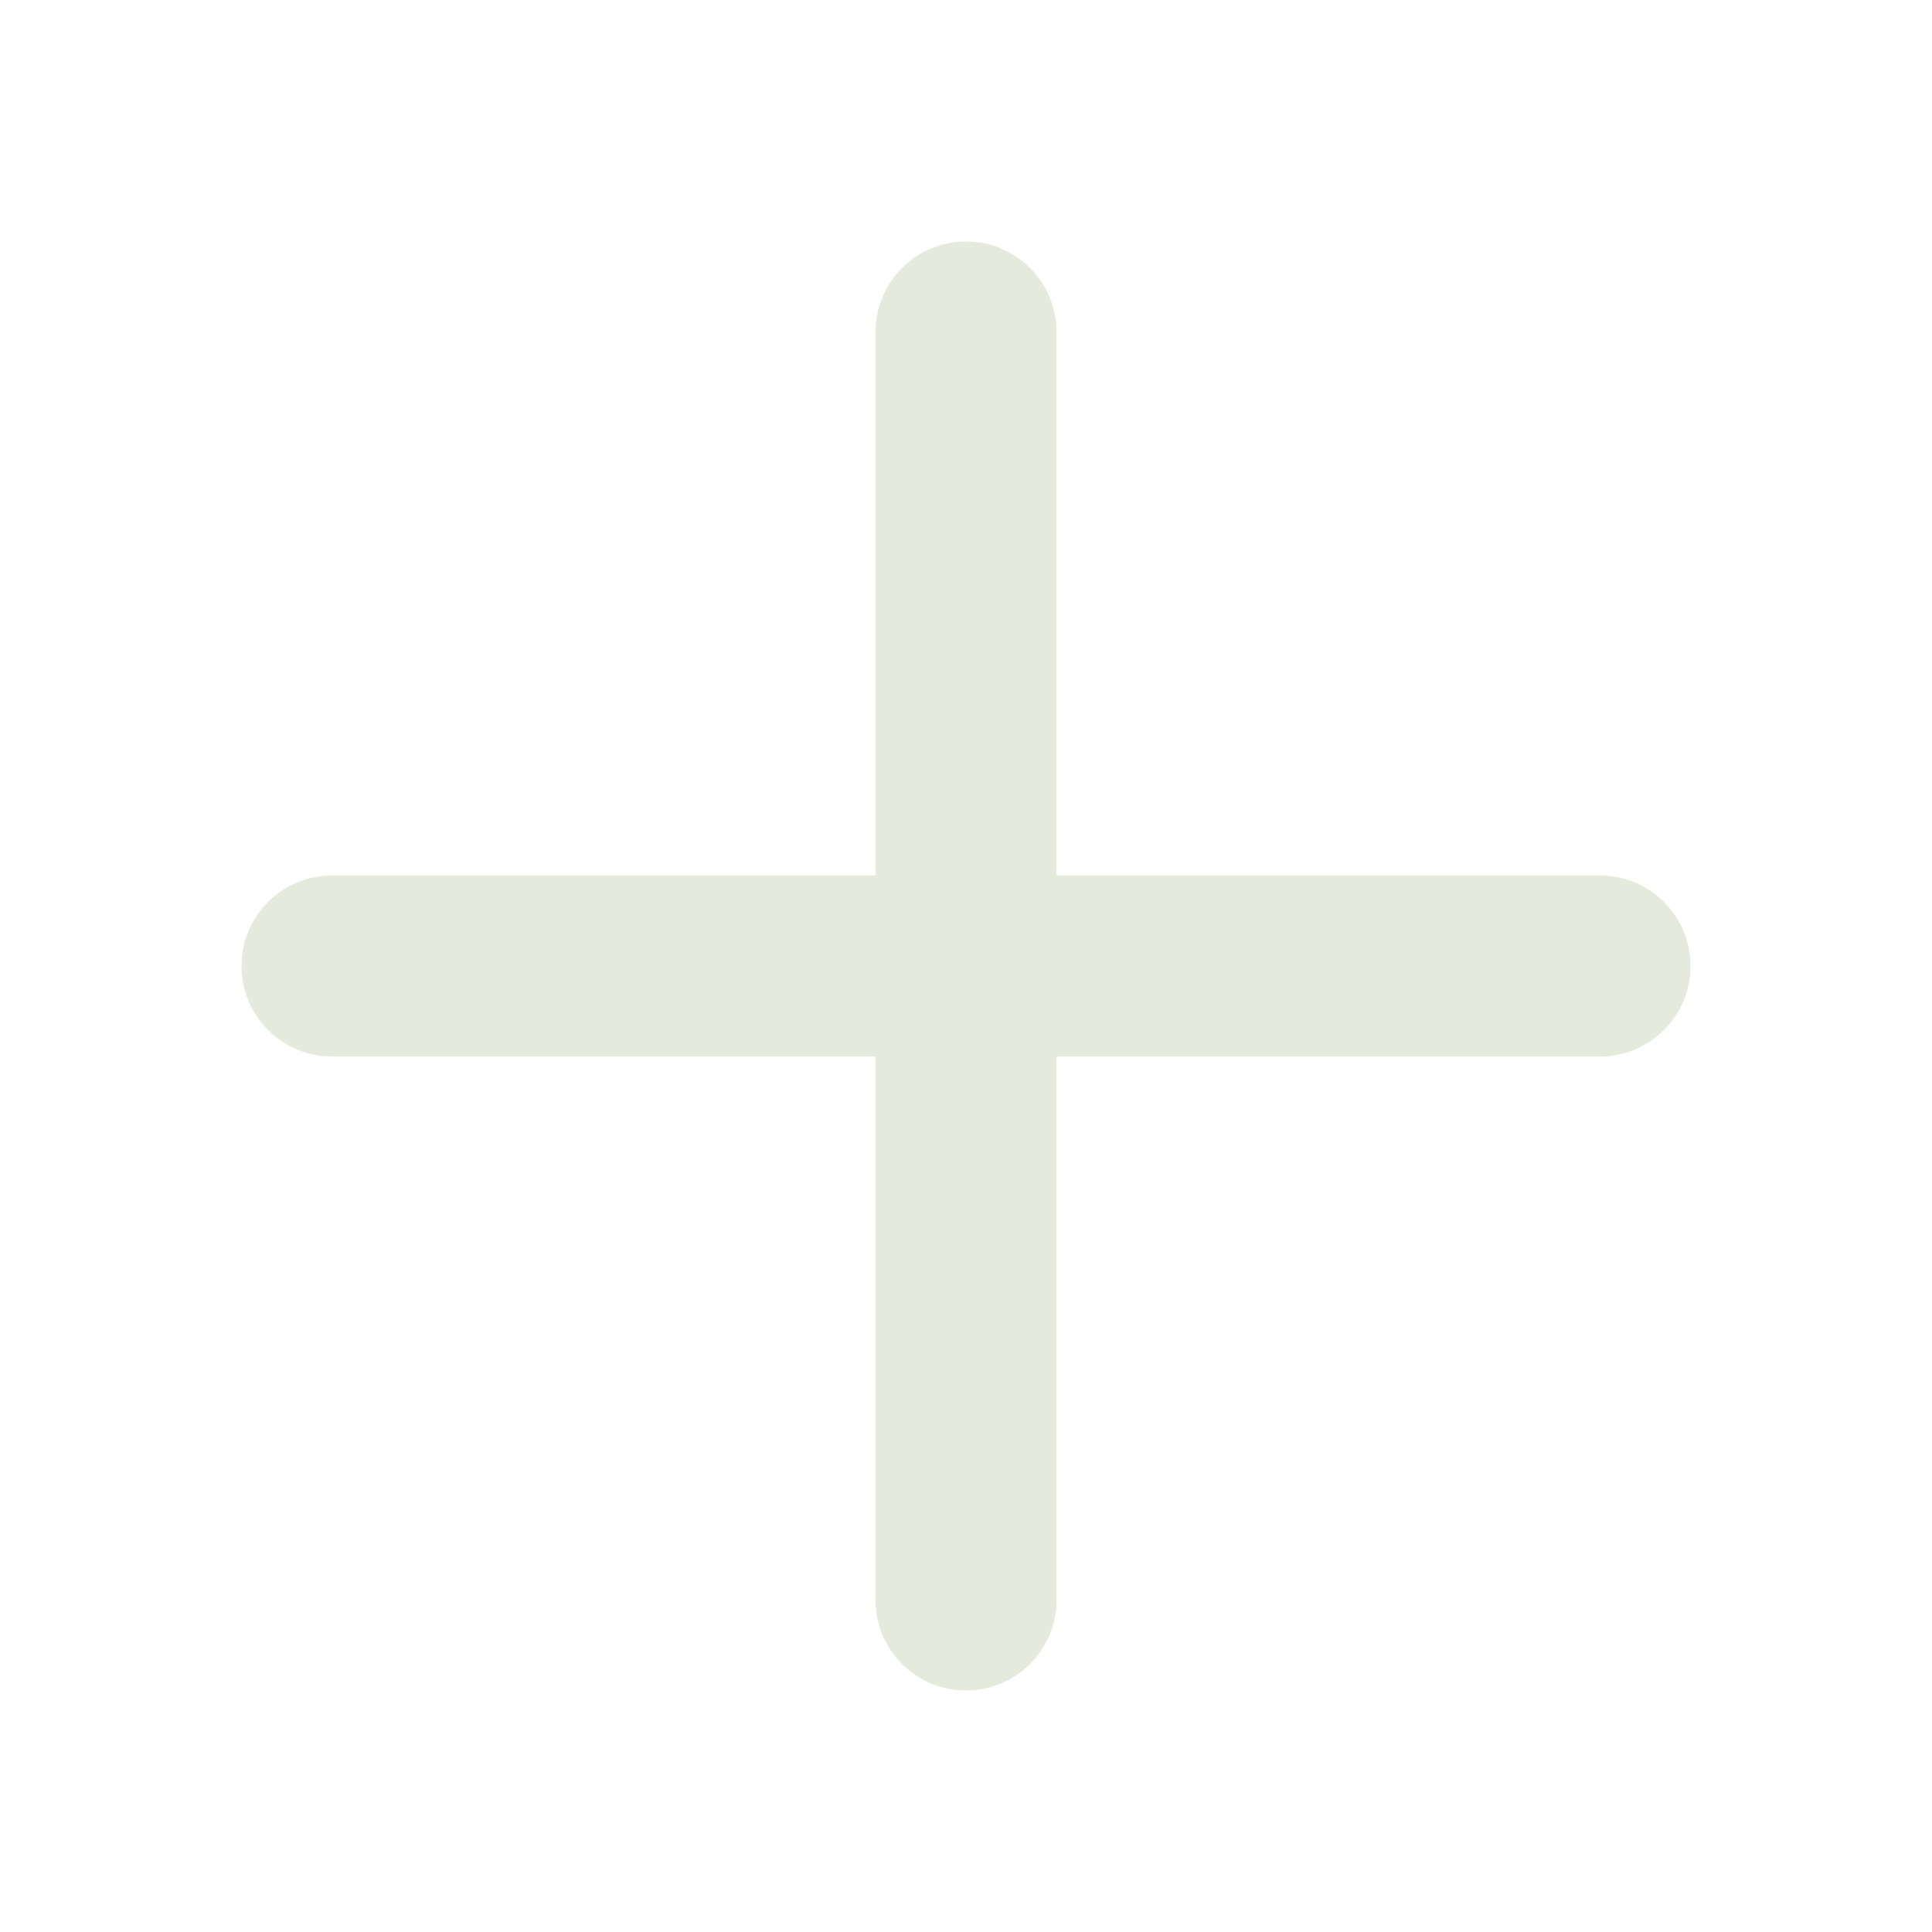
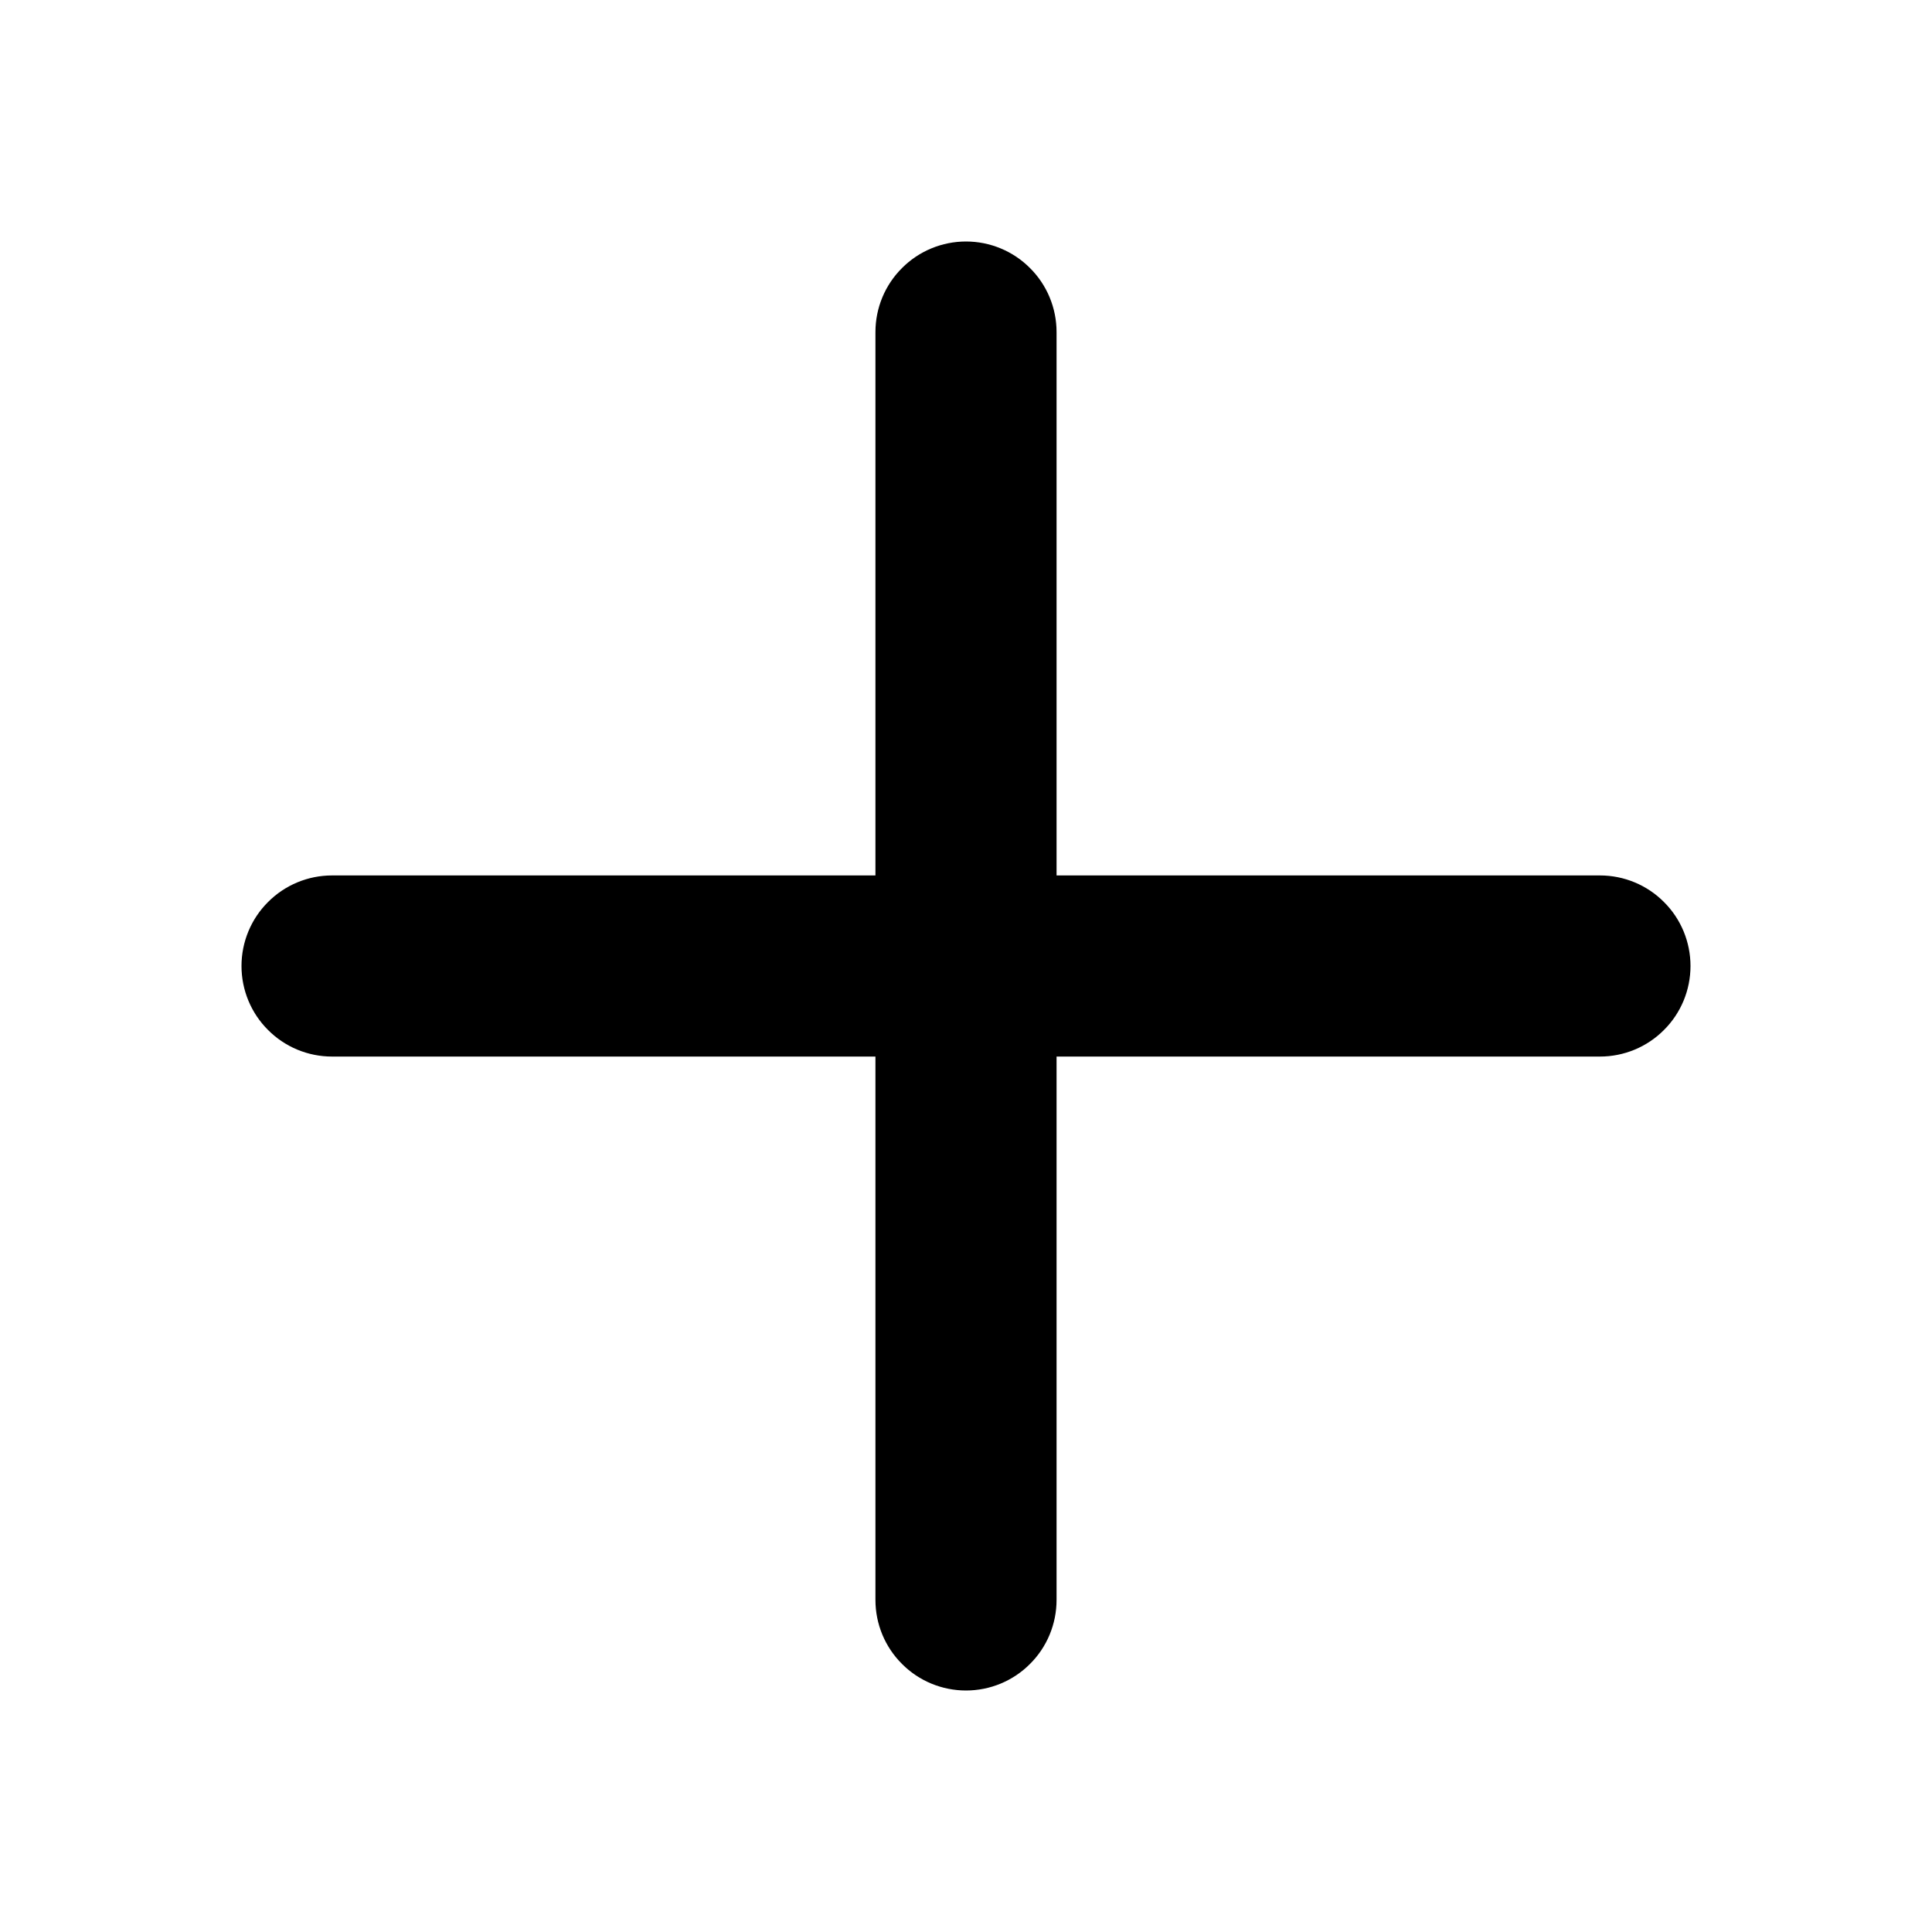
<svg xmlns="http://www.w3.org/2000/svg" width="16" height="16" viewBox="0 0 16 16" fill="none">
-   <path d="M8 2C8.199 2 8.39 2.079 8.53 2.22C8.671 2.36 8.75 2.551 8.75 2.75V7.25H13.25C13.449 7.25 13.64 7.329 13.78 7.47C13.921 7.61 14 7.801 14 8C14 8.199 13.921 8.39 13.78 8.53C13.64 8.671 13.449 8.75 13.25 8.75H8.75V13.25C8.75 13.449 8.671 13.64 8.53 13.78C8.39 13.921 8.199 14 8 14C7.801 14 7.61 13.921 7.47 13.78C7.329 13.64 7.25 13.449 7.25 13.25V8.75H2.75C2.551 8.75 2.36 8.671 2.22 8.53C2.079 8.39 2 8.199 2 8C2 7.801 2.079 7.61 2.22 7.47C2.36 7.329 2.551 7.25 2.75 7.25H7.25V2.75C7.25 2.551 7.329 2.36 7.47 2.22C7.61 2.079 7.801 2 8 2Z" fill="#E6EADC" />
+   <g id="PlusLg">
+     <path id="Vector" d="M8 2C8.199 2 8.39 2.079 8.53 2.22C8.671 2.36 8.75 2.551 8.75 2.75V7.25H13.25C13.449 7.25 13.64 7.329 13.78 7.47C13.921 7.61 14 7.801 14 8C14 8.199 13.921 8.39 13.78 8.53C13.64 8.671 13.449 8.75 13.25 8.75H8.75V13.25C8.75 13.449 8.671 13.64 8.53 13.78C8.39 13.921 8.199 14 8 14C7.801 14 7.61 13.921 7.47 13.78C7.329 13.64 7.25 13.449 7.25 13.25V8.75H2.75C2.551 8.75 2.36 8.671 2.22 8.53C2.079 8.39 2 8.199 2 8C2 7.801 2.079 7.61 2.22 7.47C2.36 7.329 2.551 7.25 2.75 7.25H7.25V2.75C7.25 2.551 7.329 2.36 7.47 2.22C7.61 2.079 7.801 2 8 2Z" fill="currentColor" />
+   </g>
</svg>
